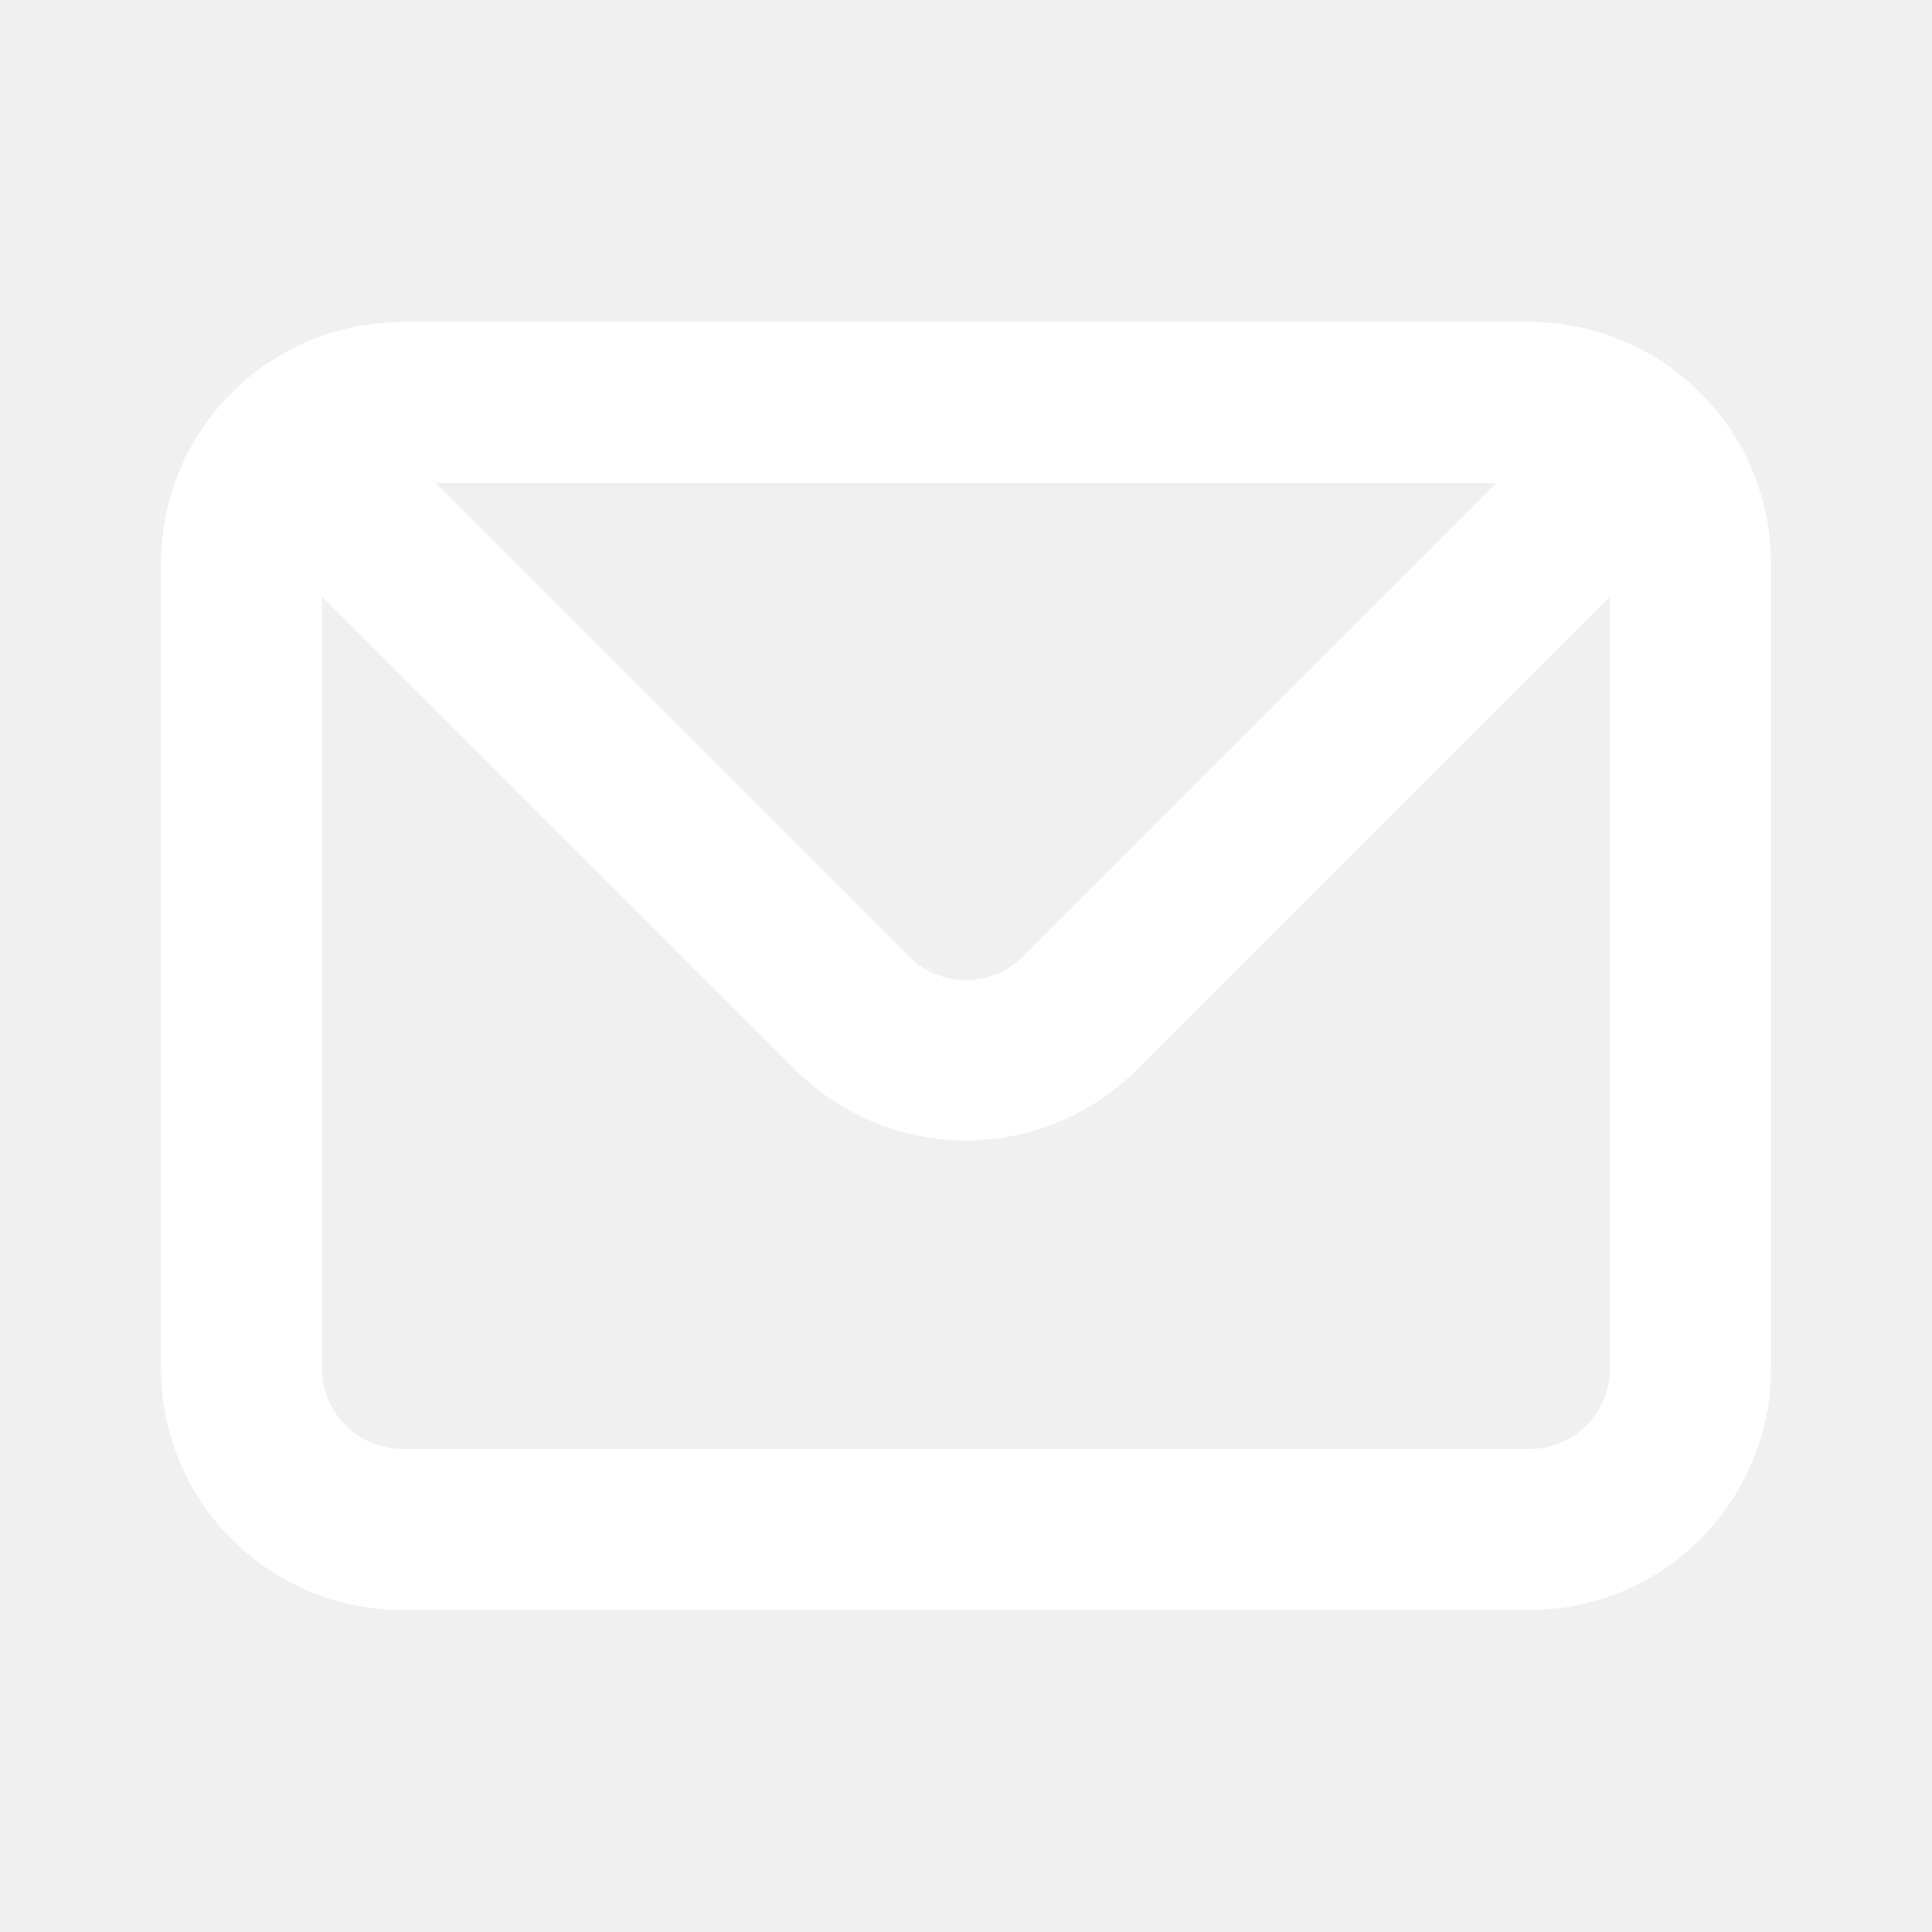
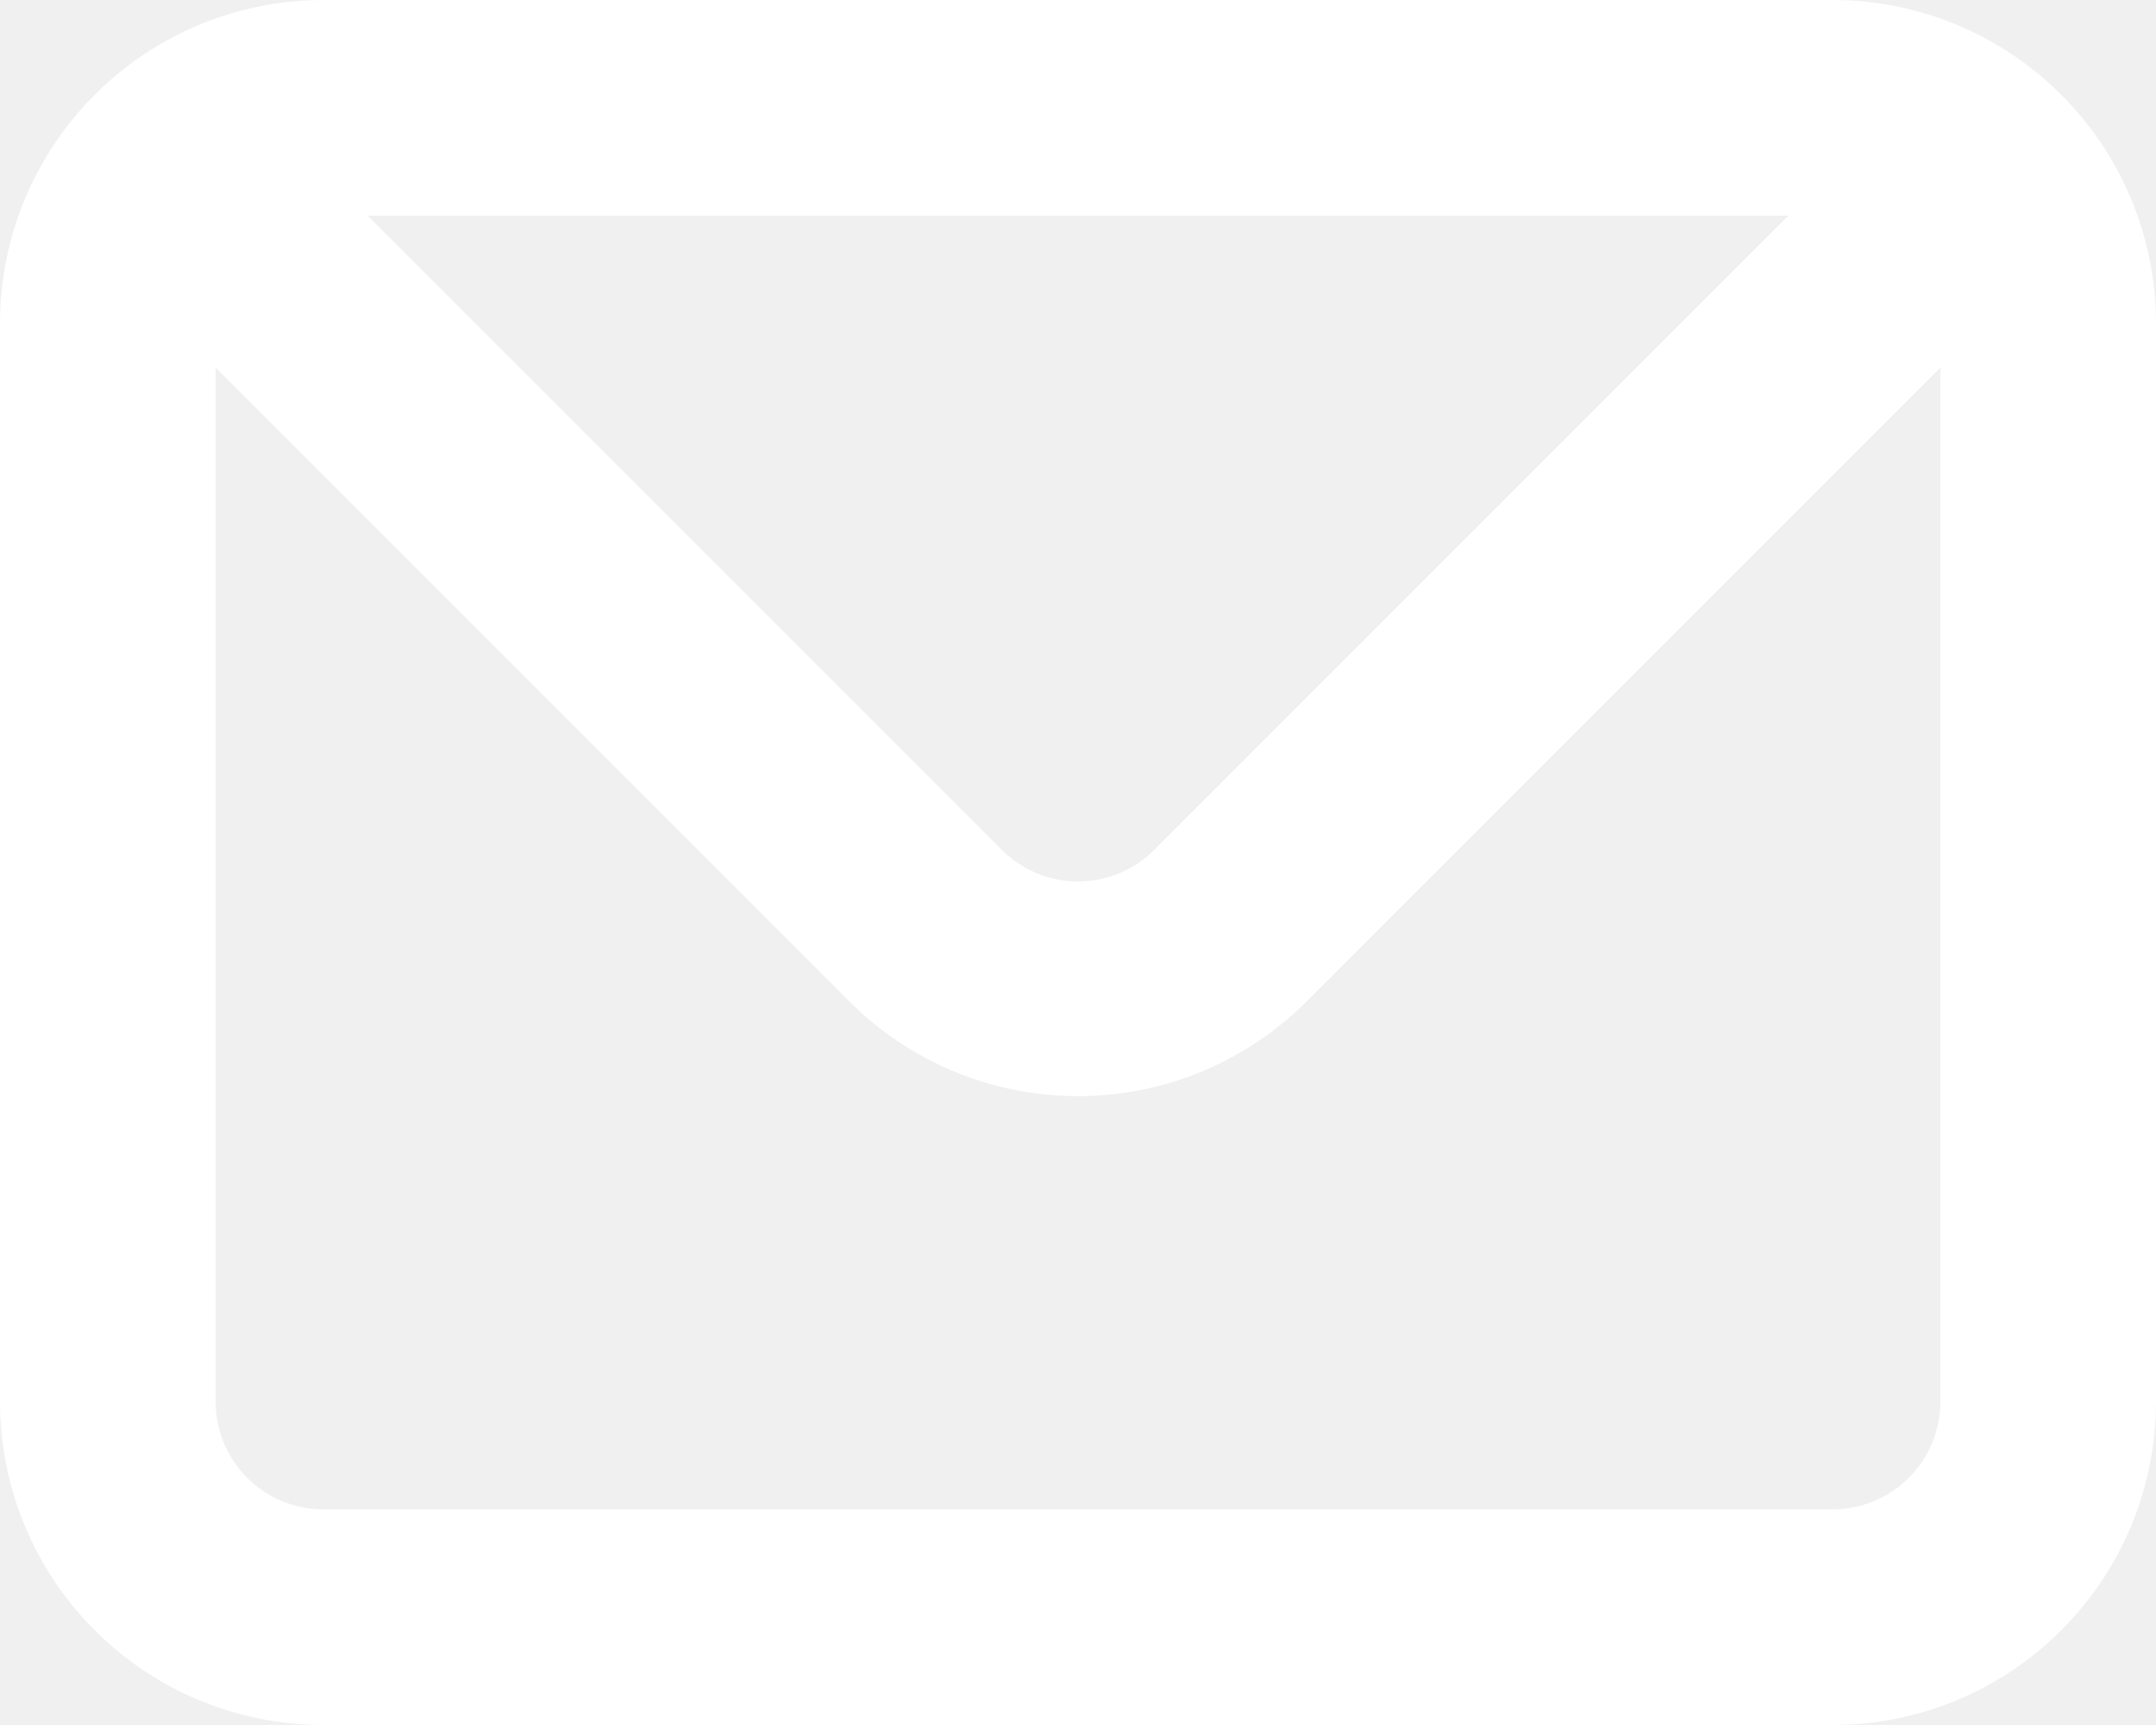
- <svg xmlns="http://www.w3.org/2000/svg" width="24" height="24" viewBox="0 0 24 24" fill="none">
+ <svg xmlns="http://www.w3.org/2000/svg" fill="none" viewBox="2 4 20 16">
  <path d="M19 4H5C4.204 4 3.441 4.316 2.879 4.879C2.316 5.441 2 6.204 2 7V17C2 17.796 2.316 18.559 2.879 19.121C3.441 19.684 4.204 20 5 20H19C19.796 20 20.559 19.684 21.121 19.121C21.684 18.559 22 17.796 22 17V7C22 6.204 21.684 5.441 21.121 4.879C20.559 4.316 19.796 4 19 4ZM18.59 6L12.71 11.88C12.617 11.974 12.506 12.048 12.385 12.099C12.263 12.15 12.132 12.176 12 12.176C11.868 12.176 11.737 12.15 11.615 12.099C11.494 12.048 11.383 11.974 11.29 11.88L5.41 6H18.59ZM20 17C20 17.265 19.895 17.52 19.707 17.707C19.52 17.895 19.265 18 19 18H5C4.735 18 4.48 17.895 4.293 17.707C4.105 17.52 4 17.265 4 17V7.41L9.88 13.29C10.443 13.852 11.205 14.167 12 14.167C12.795 14.167 13.557 13.852 14.12 13.29L20 7.41V17Z" fill="#ffffff" />
</svg>
